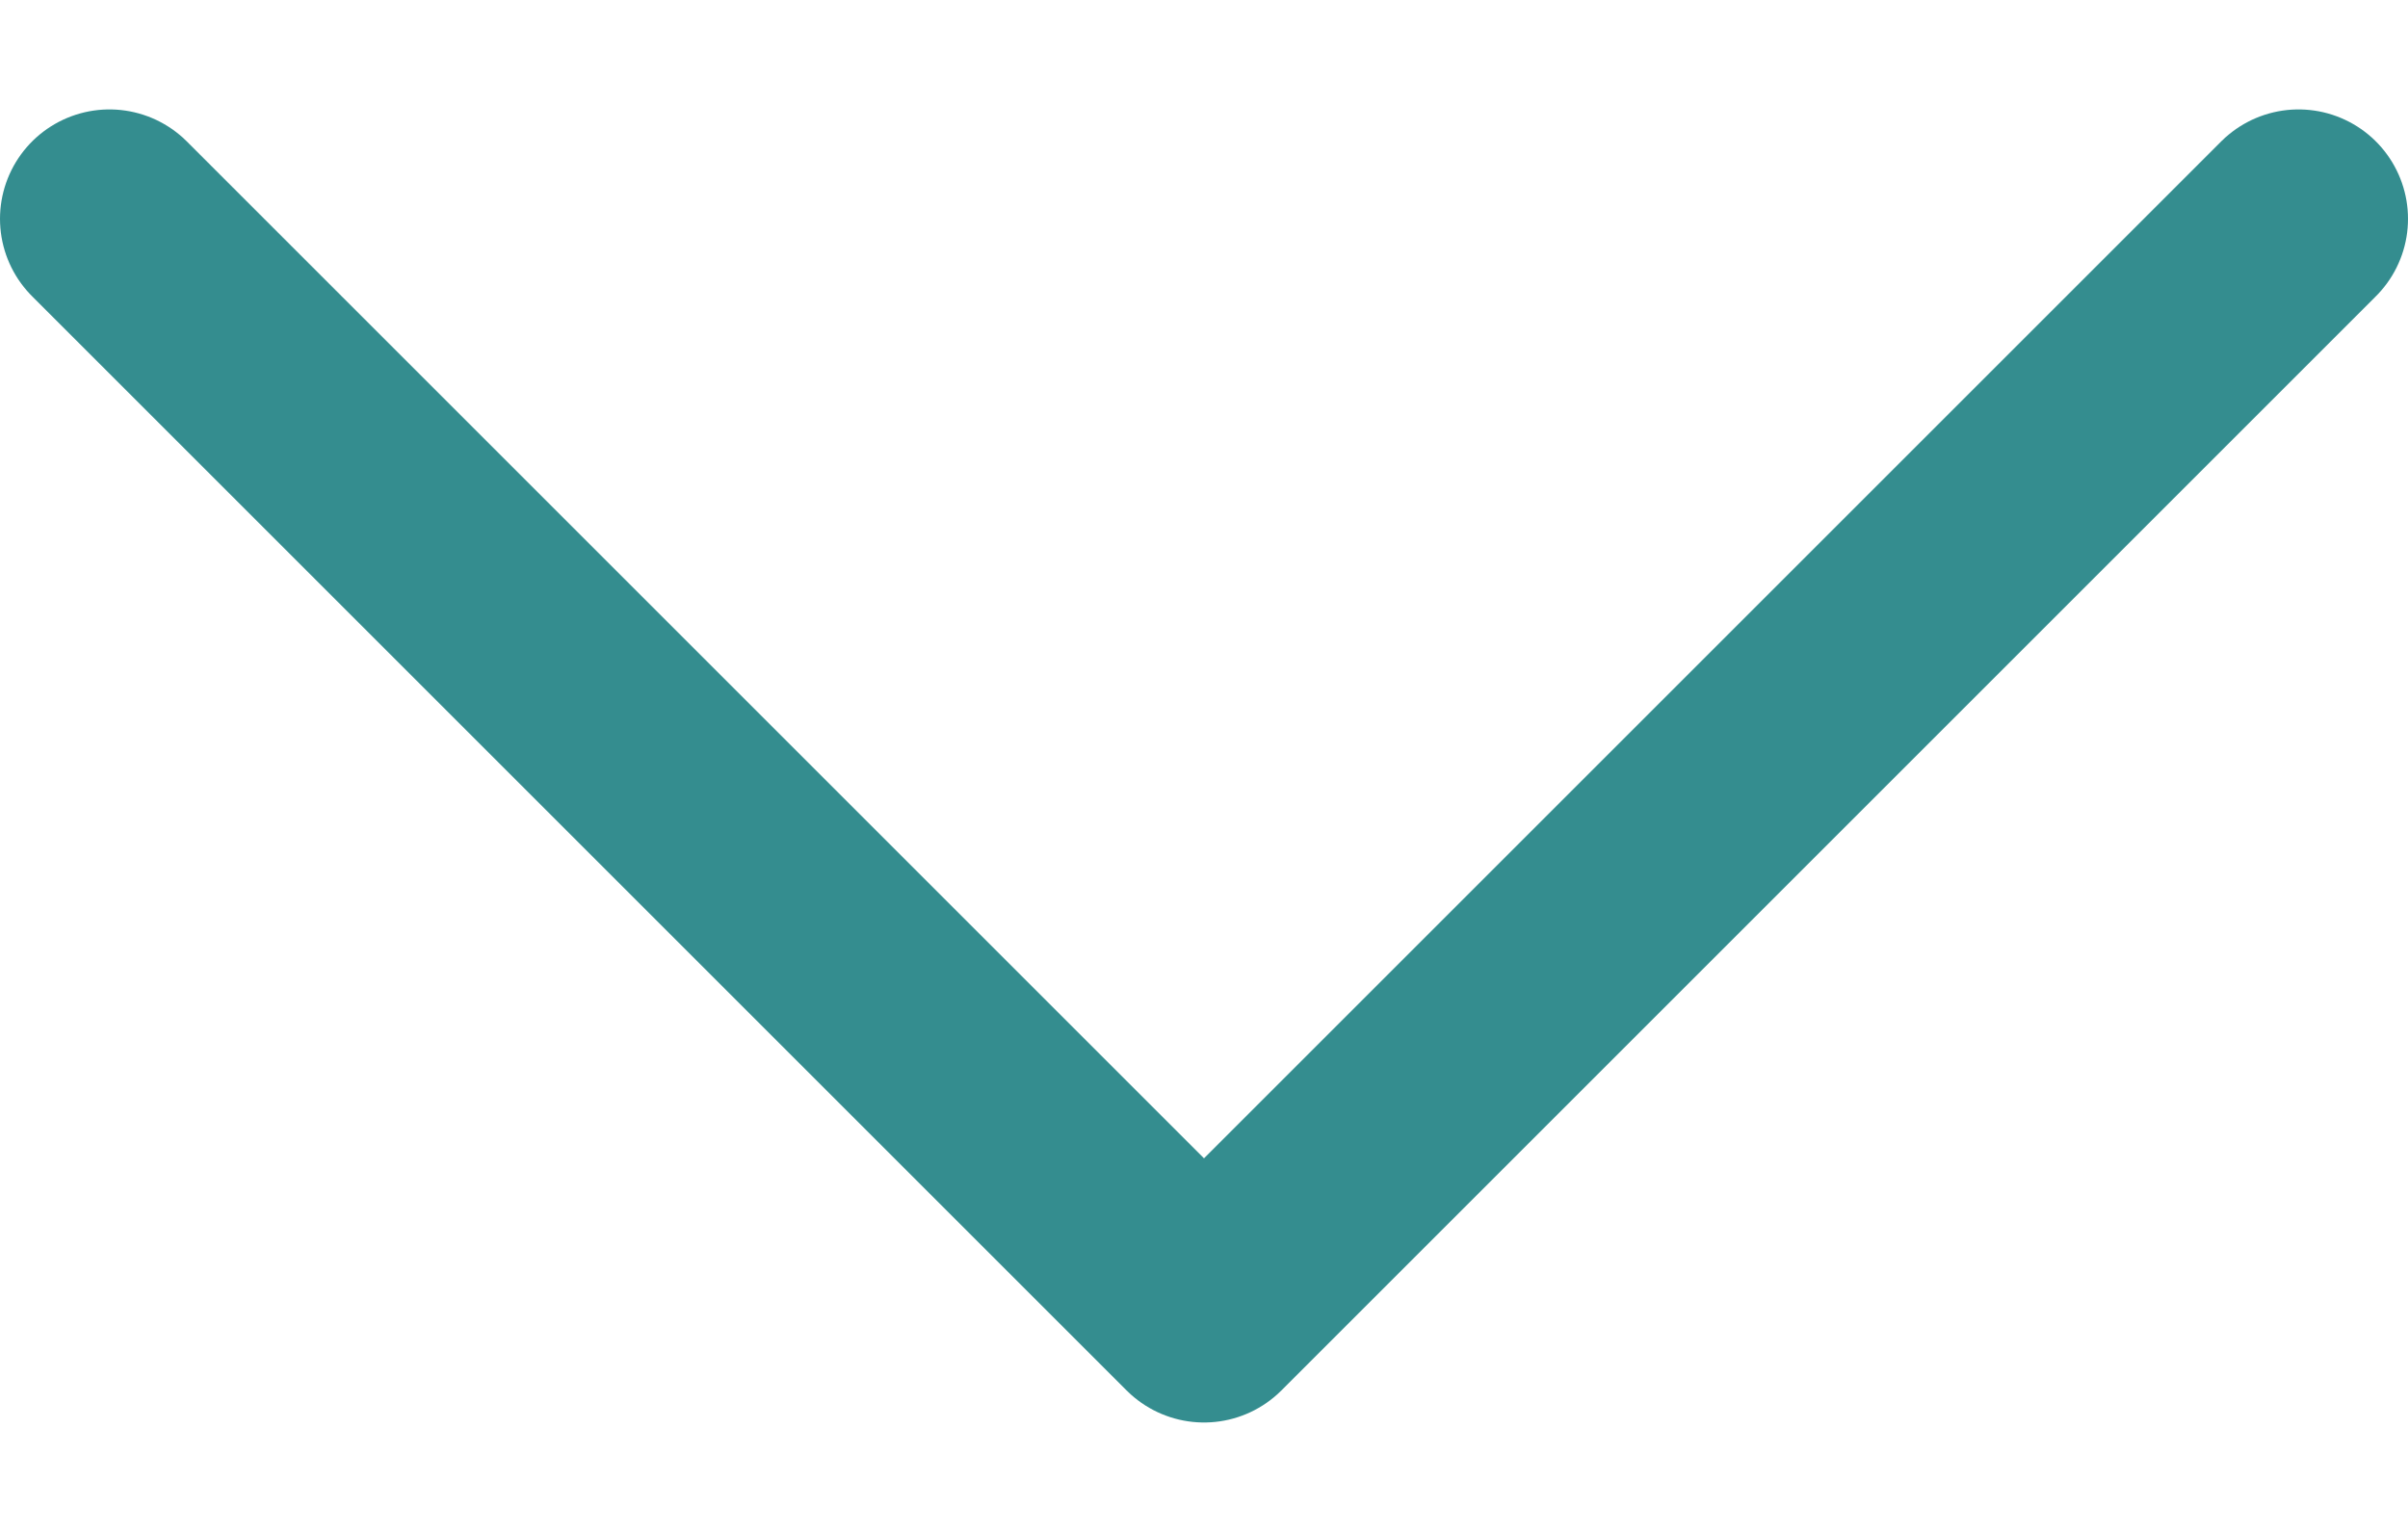
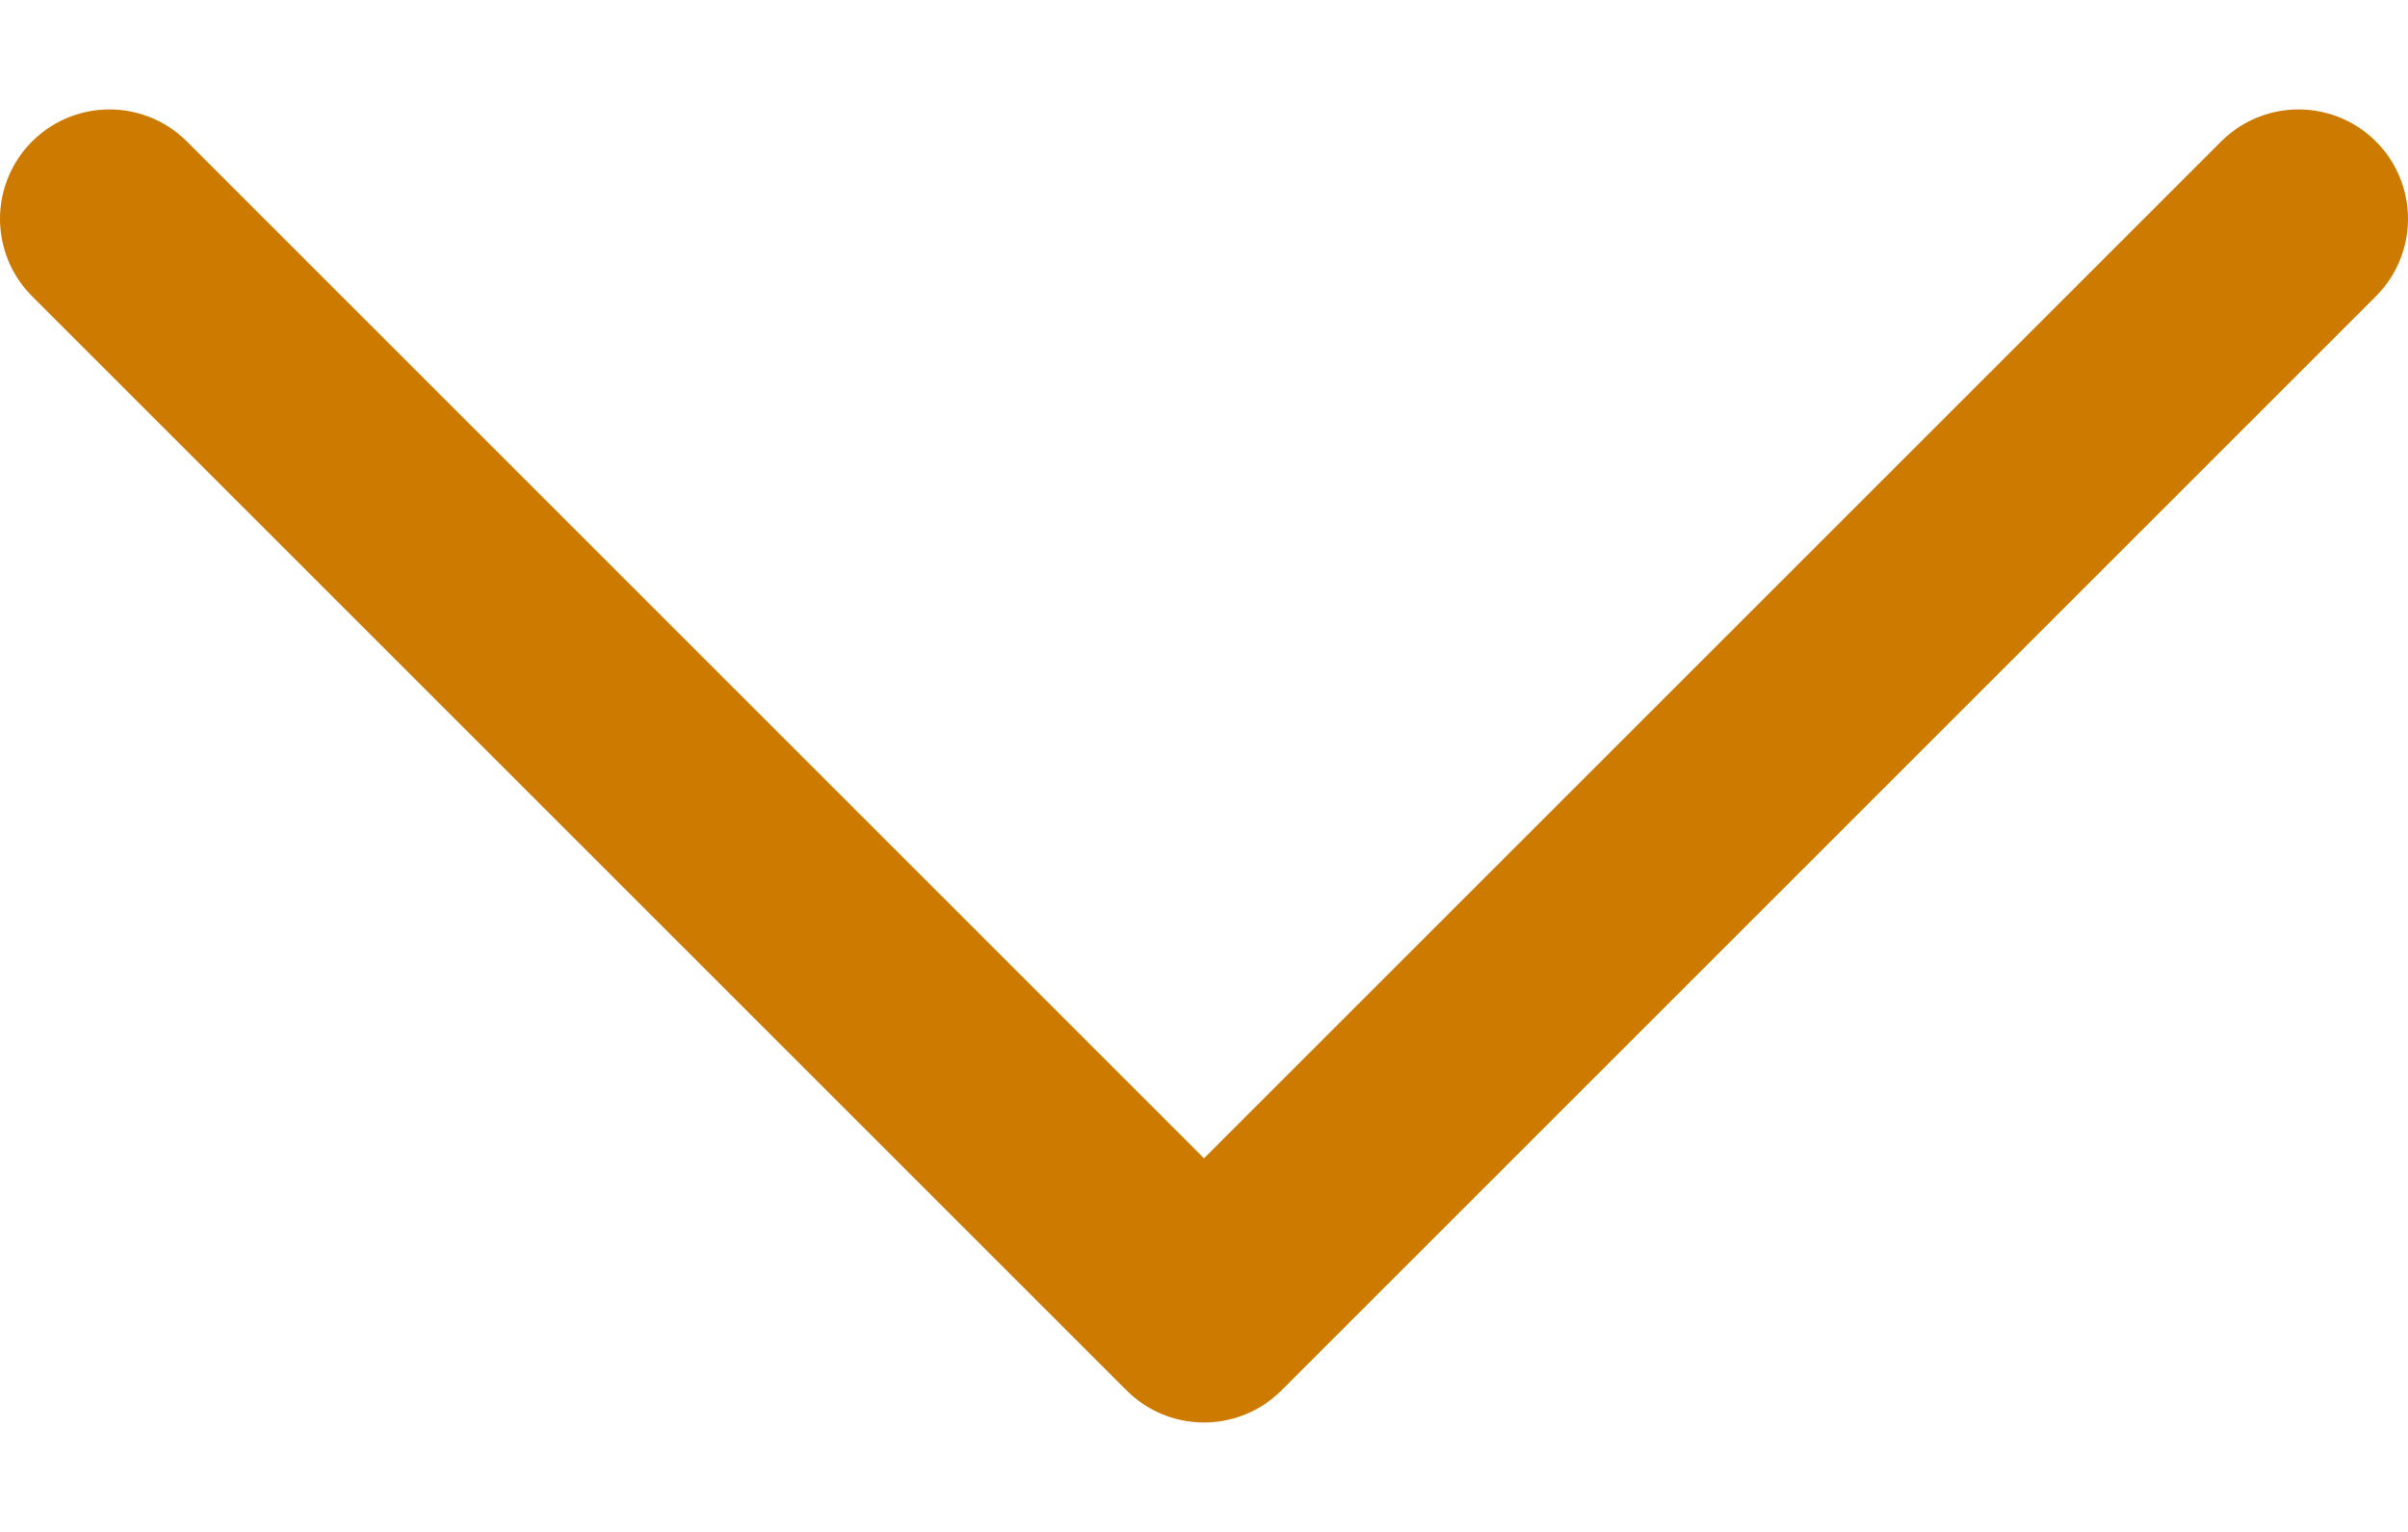
<svg xmlns="http://www.w3.org/2000/svg" width="11" height="7" viewBox="0 0 11 7" fill="none">
-   <path d="M10.5 1L5.5 6L0.5 1" stroke="#348D8F" stroke-linecap="round" stroke-linejoin="round" />
+   <path d="M10.5 1L5.5 6L0.5 1" stroke="#CC7A00" stroke-linecap="round" stroke-linejoin="round" />
</svg>
